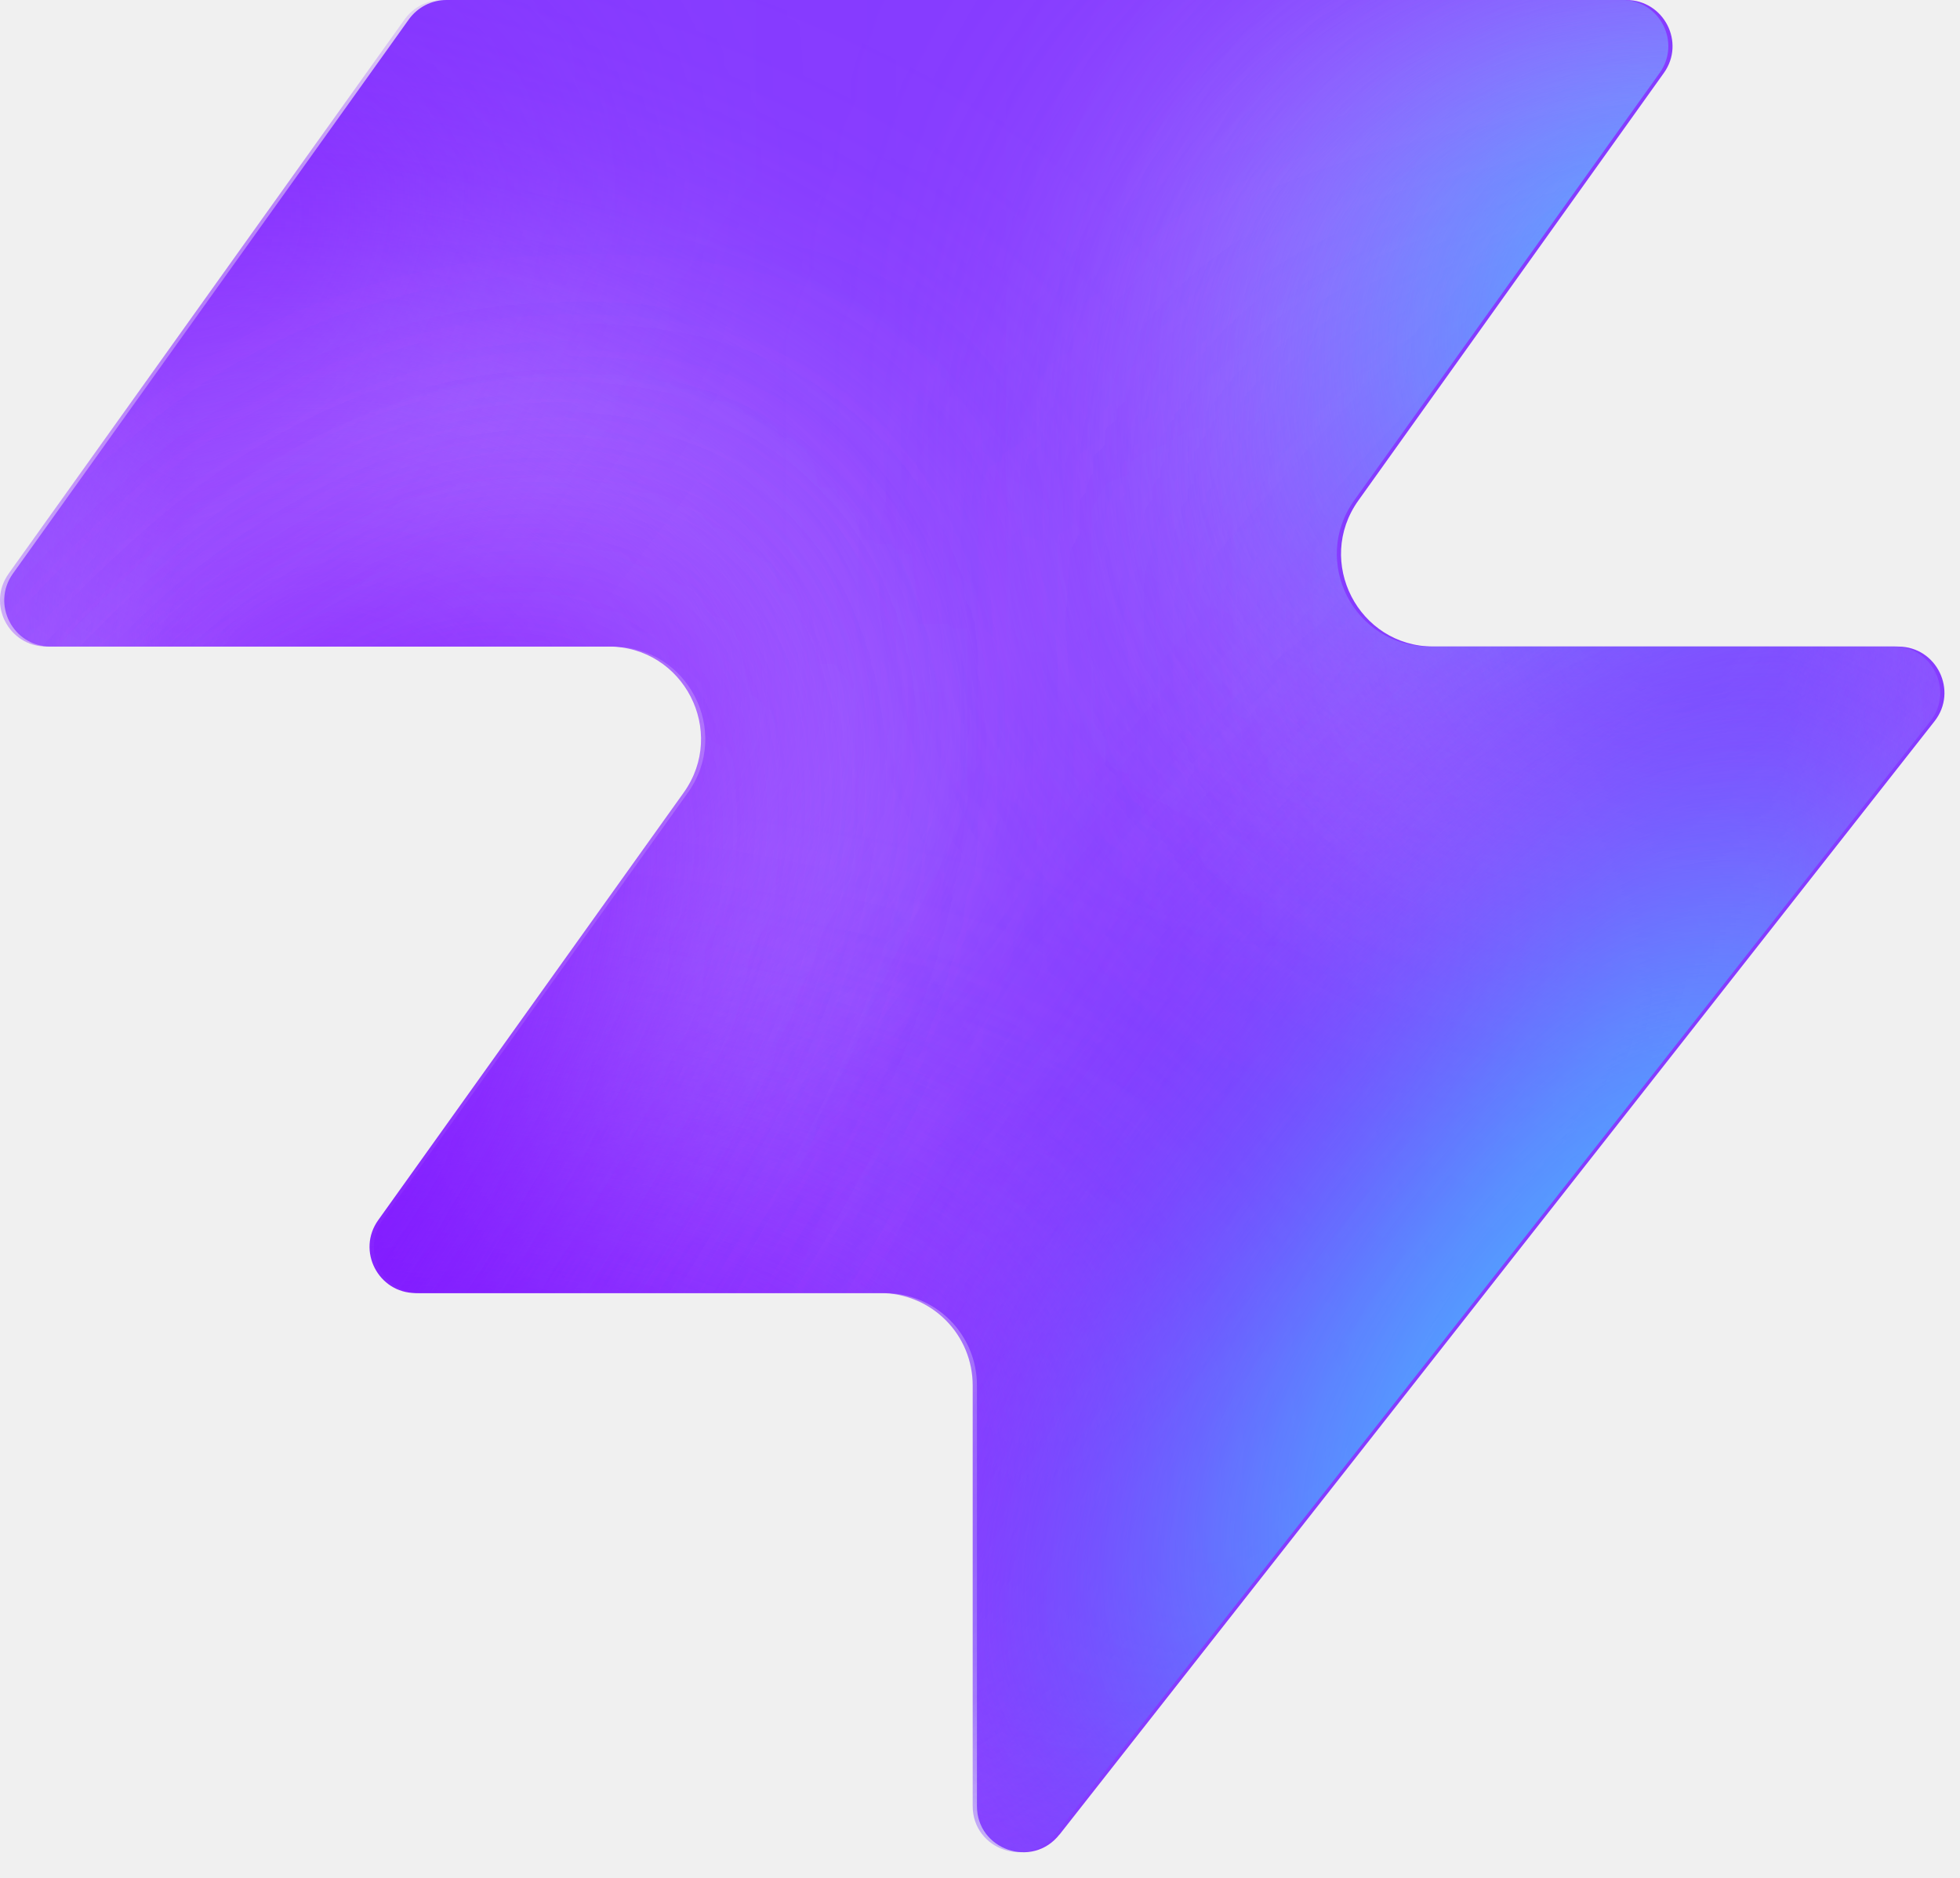
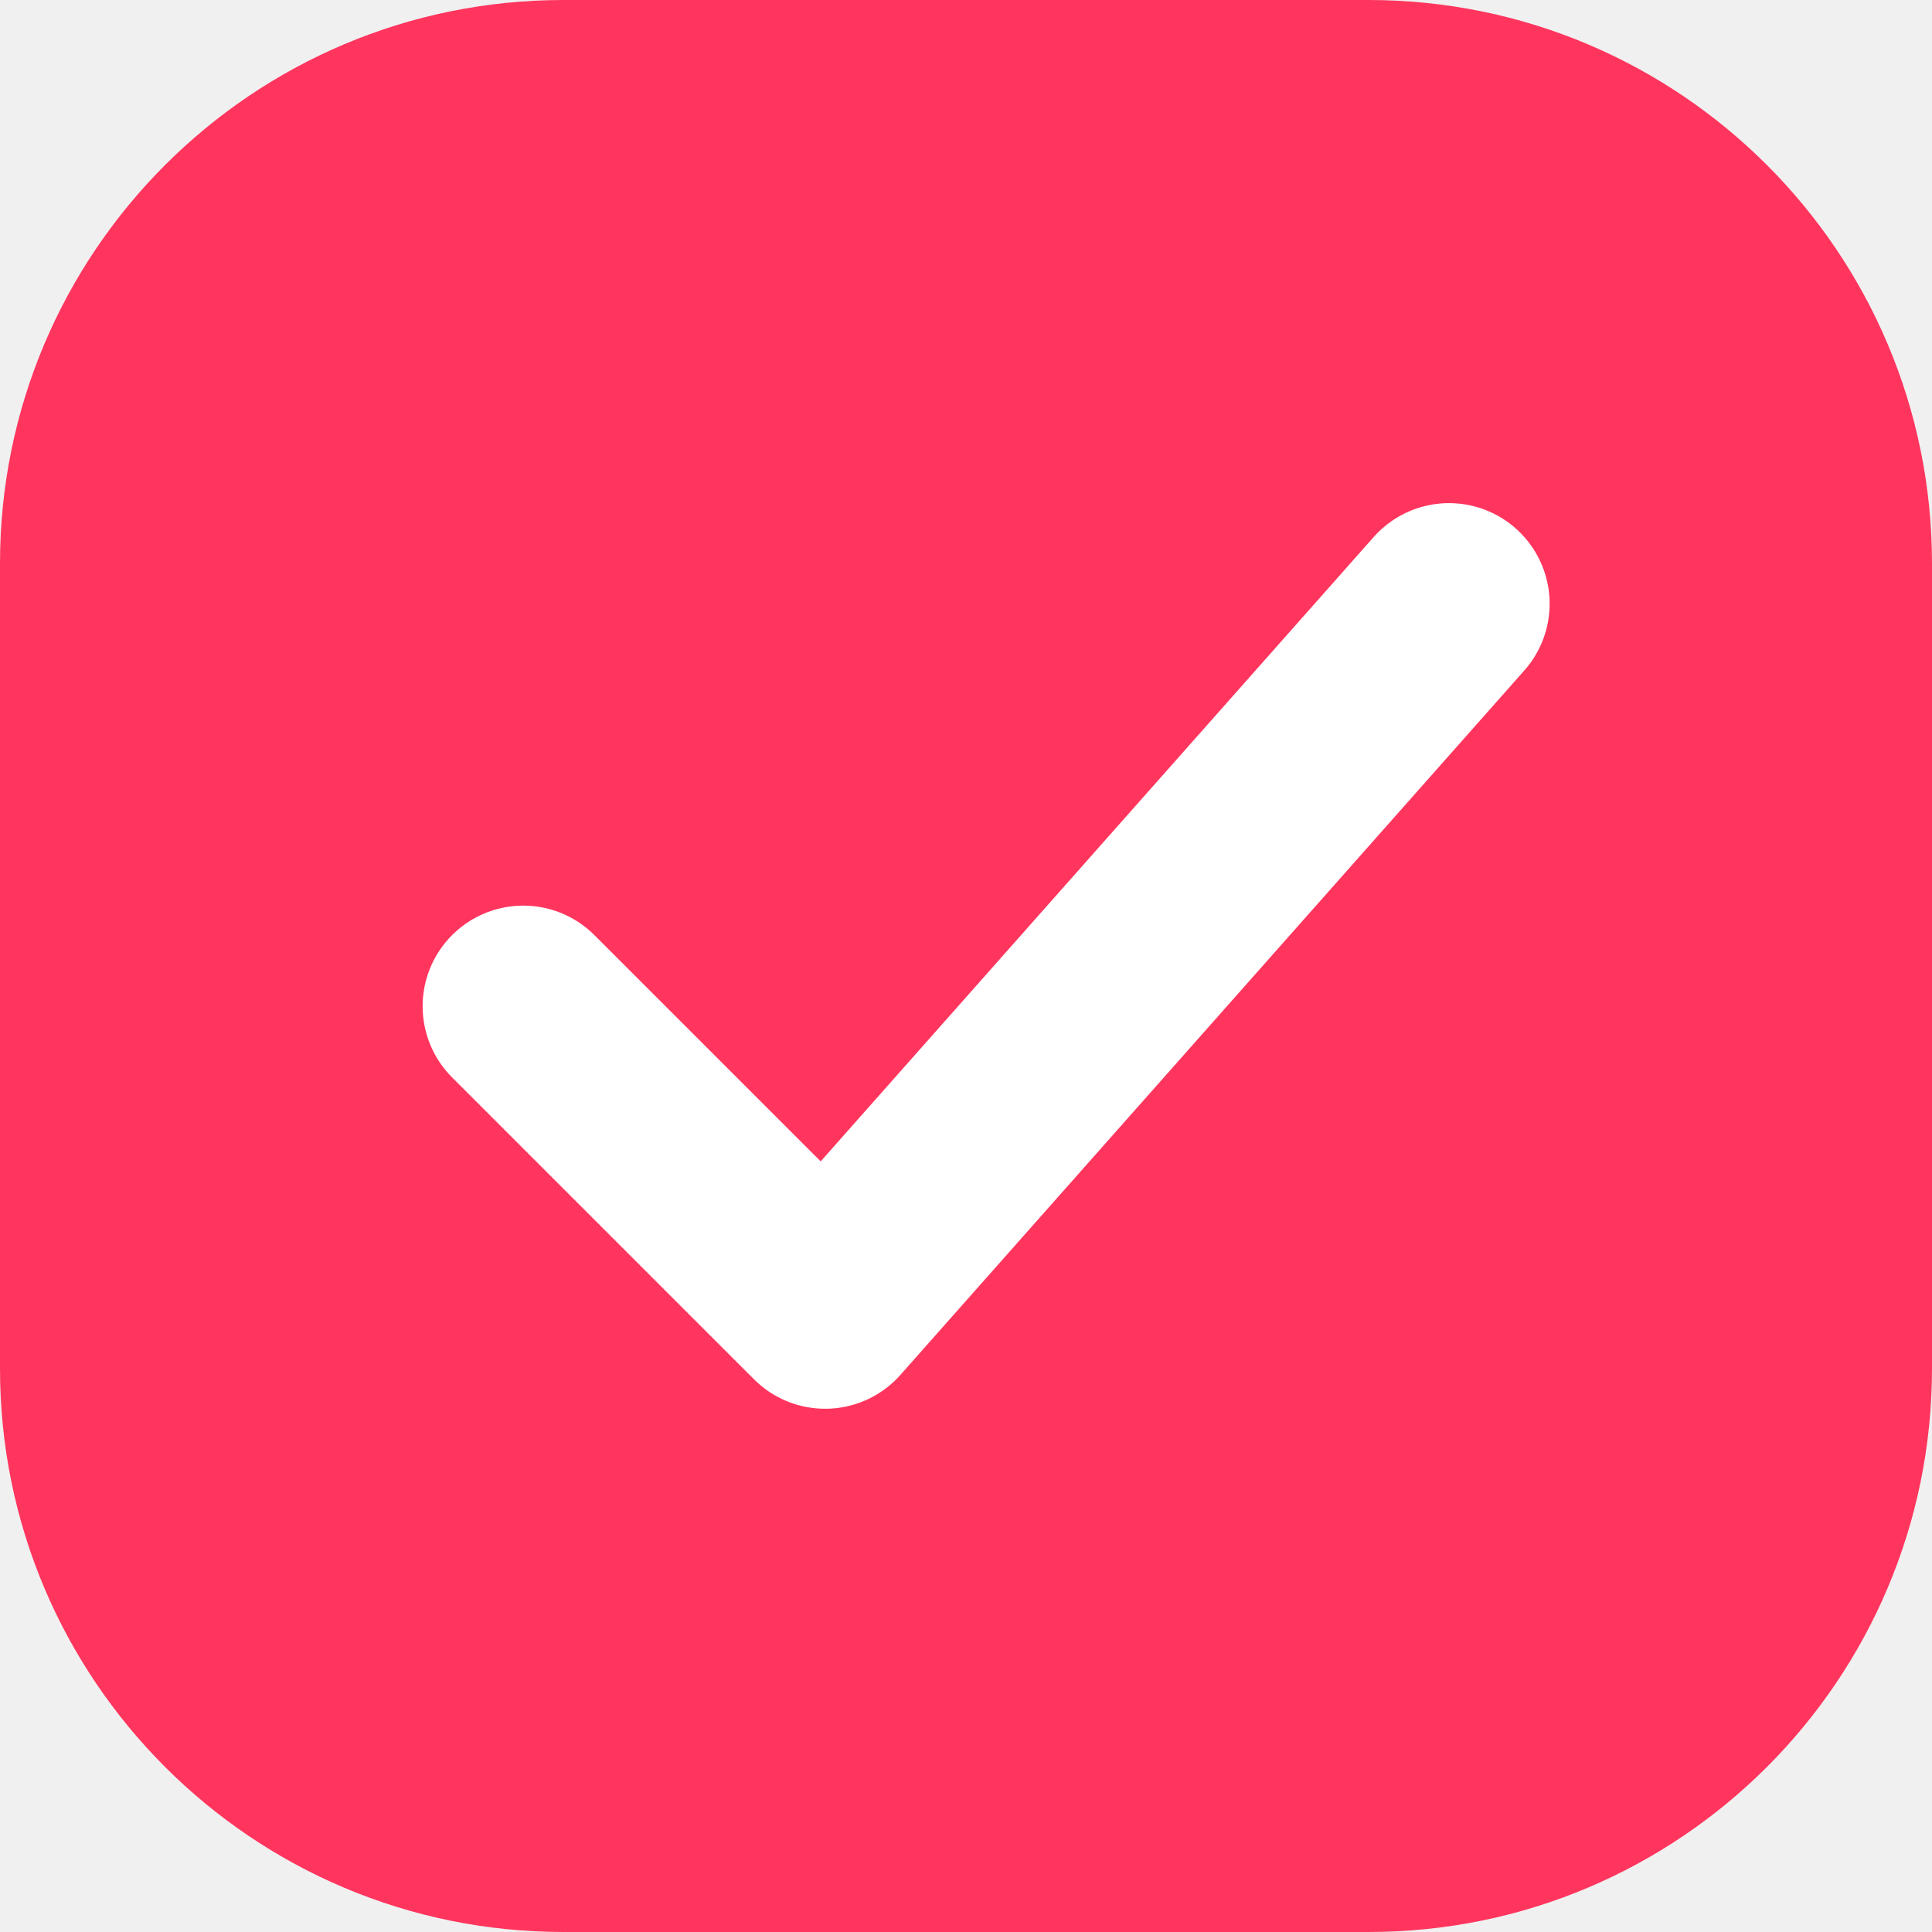
- <svg xmlns="http://www.w3.org/2000/svg" width="48" height="46" fill="none" viewBox="0 0 48 46">
-   <path fill="#863bff" d="M25.946 44.938c-.664.845-2.021.375-2.021-.698V33.937a2.26 2.26 0 0 0-2.262-2.262H10.287c-.92 0-1.456-1.04-.92-1.788l7.48-10.471c1.07-1.497 0-3.578-1.842-3.578H1.237c-.92 0-1.456-1.04-.92-1.788L10.013.474c.214-.297.556-.474.92-.474h28.894c.92 0 1.456 1.04.92 1.788l-7.48 10.471c-1.07 1.498 0 3.579 1.842 3.579h11.377c.943 0 1.473 1.088.89 1.83L25.947 44.94z" style="fill:#863bff;fill:color(display-p3 .525 .23 1);fill-opacity:1" />
-   <mask id="a" width="48" height="46" x="0" y="0" maskUnits="userSpaceOnUse" style="mask-type:alpha">
-     <path fill="#000" d="M25.842 44.938c-.664.844-2.021.375-2.021-.698V33.937a2.26 2.26 0 0 0-2.262-2.262H10.183c-.92 0-1.456-1.04-.92-1.788l7.48-10.471c1.07-1.498 0-3.579-1.842-3.579H1.133c-.92 0-1.456-1.04-.92-1.787L9.91.473c.214-.297.556-.474.92-.474h28.894c.92 0 1.456 1.04.92 1.788l-7.48 10.471c-1.07 1.498 0 3.578 1.842 3.578h11.377c.943 0 1.473 1.088.89 1.832L25.843 44.94z" style="fill:#000;fill-opacity:1" />
-   </mask>
-   <g mask="url(#a)">
-     <g filter="url(#b)">
-       <ellipse cx="5.508" cy="14.704" fill="#ede6ff" rx="5.508" ry="14.704" style="fill:#ede6ff;fill:color(display-p3 .927 .903 1);fill-opacity:1" transform="matrix(.00324 1 1 -.00324 -4.47 31.516)" />
-     </g>
-     <g filter="url(#c)">
-       <ellipse cx="10.399" cy="29.851" fill="#ede6ff" rx="10.399" ry="29.851" style="fill:#ede6ff;fill:color(display-p3 .927 .903 1);fill-opacity:1" transform="matrix(.00324 1 1 -.00324 -39.328 7.883)" />
-     </g>
-     <g filter="url(#d)">
-       <ellipse cx="5.508" cy="30.487" fill="#7e14ff" rx="5.508" ry="30.487" style="fill:#7e14ff;fill:color(display-p3 .492 .077 1);fill-opacity:1" transform="rotate(89.814 -25.913 -14.639)scale(1 -1)" />
-     </g>
-     <g filter="url(#e)">
-       <ellipse cx="5.508" cy="30.599" fill="#7e14ff" rx="5.508" ry="30.599" style="fill:#7e14ff;fill:color(display-p3 .492 .077 1);fill-opacity:1" transform="rotate(89.814 -32.644 -3.334)scale(1 -1)" />
-     </g>
-     <g filter="url(#f)">
-       <ellipse cx="5.508" cy="30.599" fill="#7e14ff" rx="5.508" ry="30.599" style="fill:#7e14ff;fill:color(display-p3 .492 .077 1);fill-opacity:1" transform="matrix(.00324 1 1 -.00324 -34.34 30.47)" />
-     </g>
-     <g filter="url(#g)">
-       <ellipse cx="14.072" cy="22.078" fill="#ede6ff" rx="14.072" ry="22.078" style="fill:#ede6ff;fill:color(display-p3 .927 .903 1);fill-opacity:1" transform="rotate(93.35 24.506 48.493)scale(-1 1)" />
-     </g>
-     <g filter="url(#h)">
-       <ellipse cx="3.47" cy="21.501" fill="#7e14ff" rx="3.47" ry="21.501" style="fill:#7e14ff;fill:color(display-p3 .492 .077 1);fill-opacity:1" transform="rotate(89.009 28.708 47.59)scale(-1 1)" />
-     </g>
-     <g filter="url(#i)">
-       <ellipse cx="3.47" cy="21.501" fill="#7e14ff" rx="3.47" ry="21.501" style="fill:#7e14ff;fill:color(display-p3 .492 .077 1);fill-opacity:1" transform="rotate(89.009 28.708 47.59)scale(-1 1)" />
-     </g>
-     <g filter="url(#j)">
-       <ellipse cx=".387" cy="8.972" fill="#7e14ff" rx="4.407" ry="29.108" style="fill:#7e14ff;fill:color(display-p3 .492 .077 1);fill-opacity:1" transform="rotate(39.51 .387 8.972)" />
-     </g>
-     <g filter="url(#k)">
-       <ellipse cx="47.523" cy="-6.092" fill="#7e14ff" rx="4.407" ry="29.108" style="fill:#7e14ff;fill:color(display-p3 .492 .077 1);fill-opacity:1" transform="rotate(37.892 47.523 -6.092)" />
-     </g>
-     <g filter="url(#l)">
-       <ellipse cx="41.412" cy="6.333" fill="#47bfff" rx="5.971" ry="9.665" style="fill:#47bfff;fill:color(display-p3 .28 .748 1);fill-opacity:1" transform="rotate(37.892 41.412 6.333)" />
-     </g>
-     <g filter="url(#m)">
-       <ellipse cx="-1.879" cy="38.332" fill="#7e14ff" rx="4.407" ry="29.108" style="fill:#7e14ff;fill:color(display-p3 .492 .077 1);fill-opacity:1" transform="rotate(37.892 -1.88 38.332)" />
-     </g>
-     <g filter="url(#n)">
-       <ellipse cx="-1.879" cy="38.332" fill="#7e14ff" rx="4.407" ry="29.108" style="fill:#7e14ff;fill:color(display-p3 .492 .077 1);fill-opacity:1" transform="rotate(37.892 -1.88 38.332)" />
-     </g>
-     <g filter="url(#o)">
-       <ellipse cx="35.651" cy="29.907" fill="#7e14ff" rx="4.407" ry="29.108" style="fill:#7e14ff;fill:color(display-p3 .492 .077 1);fill-opacity:1" transform="rotate(37.892 35.651 29.907)" />
-     </g>
-     <g filter="url(#p)">
-       <ellipse cx="38.418" cy="32.4" fill="#47bfff" rx="5.971" ry="15.297" style="fill:#47bfff;fill:color(display-p3 .28 .748 1);fill-opacity:1" transform="rotate(37.892 38.418 32.4)" />
-     </g>
-   </g>
-   <defs>
-     <filter id="b" width="60.045" height="41.654" x="-19.77" y="16.149" color-interpolation-filters="sRGB" filterUnits="userSpaceOnUse">
-       <feFlood flood-opacity="0" result="BackgroundImageFix" />
-       <feBlend in="SourceGraphic" in2="BackgroundImageFix" result="shape" />
-       <feGaussianBlur result="effect1_foregroundBlur_2002_17158" stdDeviation="7.659" />
-     </filter>
-     <filter id="c" width="90.34" height="51.437" x="-54.613" y="-7.533" color-interpolation-filters="sRGB" filterUnits="userSpaceOnUse">
-       <feFlood flood-opacity="0" result="BackgroundImageFix" />
-       <feBlend in="SourceGraphic" in2="BackgroundImageFix" result="shape" />
-       <feGaussianBlur result="effect1_foregroundBlur_2002_17158" stdDeviation="7.659" />
-     </filter>
-     <filter id="d" width="79.355" height="29.4" x="-49.64" y="2.03" color-interpolation-filters="sRGB" filterUnits="userSpaceOnUse">
-       <feFlood flood-opacity="0" result="BackgroundImageFix" />
-       <feBlend in="SourceGraphic" in2="BackgroundImageFix" result="shape" />
-       <feGaussianBlur result="effect1_foregroundBlur_2002_17158" stdDeviation="4.596" />
-     </filter>
-     <filter id="e" width="79.579" height="29.4" x="-45.045" y="20.029" color-interpolation-filters="sRGB" filterUnits="userSpaceOnUse">
-       <feFlood flood-opacity="0" result="BackgroundImageFix" />
-       <feBlend in="SourceGraphic" in2="BackgroundImageFix" result="shape" />
-       <feGaussianBlur result="effect1_foregroundBlur_2002_17158" stdDeviation="4.596" />
-     </filter>
-     <filter id="f" width="79.579" height="29.4" x="-43.513" y="21.178" color-interpolation-filters="sRGB" filterUnits="userSpaceOnUse">
-       <feFlood flood-opacity="0" result="BackgroundImageFix" />
-       <feBlend in="SourceGraphic" in2="BackgroundImageFix" result="shape" />
-       <feGaussianBlur result="effect1_foregroundBlur_2002_17158" stdDeviation="4.596" />
-     </filter>
-     <filter id="g" width="74.749" height="58.852" x="15.756" y="-17.901" color-interpolation-filters="sRGB" filterUnits="userSpaceOnUse">
-       <feFlood flood-opacity="0" result="BackgroundImageFix" />
-       <feBlend in="SourceGraphic" in2="BackgroundImageFix" result="shape" />
-       <feGaussianBlur result="effect1_foregroundBlur_2002_17158" stdDeviation="7.659" />
-     </filter>
-     <filter id="h" width="61.377" height="25.362" x="23.548" y="2.284" color-interpolation-filters="sRGB" filterUnits="userSpaceOnUse">
-       <feFlood flood-opacity="0" result="BackgroundImageFix" />
-       <feBlend in="SourceGraphic" in2="BackgroundImageFix" result="shape" />
-       <feGaussianBlur result="effect1_foregroundBlur_2002_17158" stdDeviation="4.596" />
-     </filter>
-     <filter id="i" width="61.377" height="25.362" x="23.548" y="2.284" color-interpolation-filters="sRGB" filterUnits="userSpaceOnUse">
-       <feFlood flood-opacity="0" result="BackgroundImageFix" />
-       <feBlend in="SourceGraphic" in2="BackgroundImageFix" result="shape" />
-       <feGaussianBlur result="effect1_foregroundBlur_2002_17158" stdDeviation="4.596" />
-     </filter>
-     <filter id="j" width="56.045" height="63.649" x="-27.636" y="-22.853" color-interpolation-filters="sRGB" filterUnits="userSpaceOnUse">
-       <feFlood flood-opacity="0" result="BackgroundImageFix" />
-       <feBlend in="SourceGraphic" in2="BackgroundImageFix" result="shape" />
-       <feGaussianBlur result="effect1_foregroundBlur_2002_17158" stdDeviation="4.596" />
-     </filter>
-     <filter id="k" width="54.814" height="64.646" x="20.116" y="-38.415" color-interpolation-filters="sRGB" filterUnits="userSpaceOnUse">
-       <feFlood flood-opacity="0" result="BackgroundImageFix" />
-       <feBlend in="SourceGraphic" in2="BackgroundImageFix" result="shape" />
-       <feGaussianBlur result="effect1_foregroundBlur_2002_17158" stdDeviation="4.596" />
-     </filter>
-     <filter id="l" width="33.541" height="35.313" x="24.641" y="-11.323" color-interpolation-filters="sRGB" filterUnits="userSpaceOnUse">
-       <feFlood flood-opacity="0" result="BackgroundImageFix" />
-       <feBlend in="SourceGraphic" in2="BackgroundImageFix" result="shape" />
-       <feGaussianBlur result="effect1_foregroundBlur_2002_17158" stdDeviation="4.596" />
-     </filter>
-     <filter id="m" width="54.814" height="64.646" x="-29.286" y="6.009" color-interpolation-filters="sRGB" filterUnits="userSpaceOnUse">
-       <feFlood flood-opacity="0" result="BackgroundImageFix" />
-       <feBlend in="SourceGraphic" in2="BackgroundImageFix" result="shape" />
-       <feGaussianBlur result="effect1_foregroundBlur_2002_17158" stdDeviation="4.596" />
-     </filter>
-     <filter id="n" width="54.814" height="64.646" x="-29.286" y="6.009" color-interpolation-filters="sRGB" filterUnits="userSpaceOnUse">
-       <feFlood flood-opacity="0" result="BackgroundImageFix" />
-       <feBlend in="SourceGraphic" in2="BackgroundImageFix" result="shape" />
-       <feGaussianBlur result="effect1_foregroundBlur_2002_17158" stdDeviation="4.596" />
-     </filter>
-     <filter id="o" width="54.814" height="64.646" x="8.244" y="-2.416" color-interpolation-filters="sRGB" filterUnits="userSpaceOnUse">
-       <feFlood flood-opacity="0" result="BackgroundImageFix" />
-       <feBlend in="SourceGraphic" in2="BackgroundImageFix" result="shape" />
-       <feGaussianBlur result="effect1_foregroundBlur_2002_17158" stdDeviation="4.596" />
-     </filter>
-     <filter id="p" width="39.409" height="43.623" x="18.713" y="10.588" color-interpolation-filters="sRGB" filterUnits="userSpaceOnUse">
-       <feFlood flood-opacity="0" result="BackgroundImageFix" />
-       <feBlend in="SourceGraphic" in2="BackgroundImageFix" result="shape" />
-       <feGaussianBlur result="effect1_foregroundBlur_2002_17158" stdDeviation="4.596" />
-     </filter>
-   </defs>
+ <svg xmlns="http://www.w3.org/2000/svg" viewBox="0 0 48 48" width="48" height="48">
+   <rect width="48" height="48" rx="14" fill="#ff355e" />
+   <path d="M13 25 L20.5 32.5 L36 15" fill="none" stroke="#ffffff" stroke-width="5" stroke-linecap="round" stroke-linejoin="round" />
</svg>
